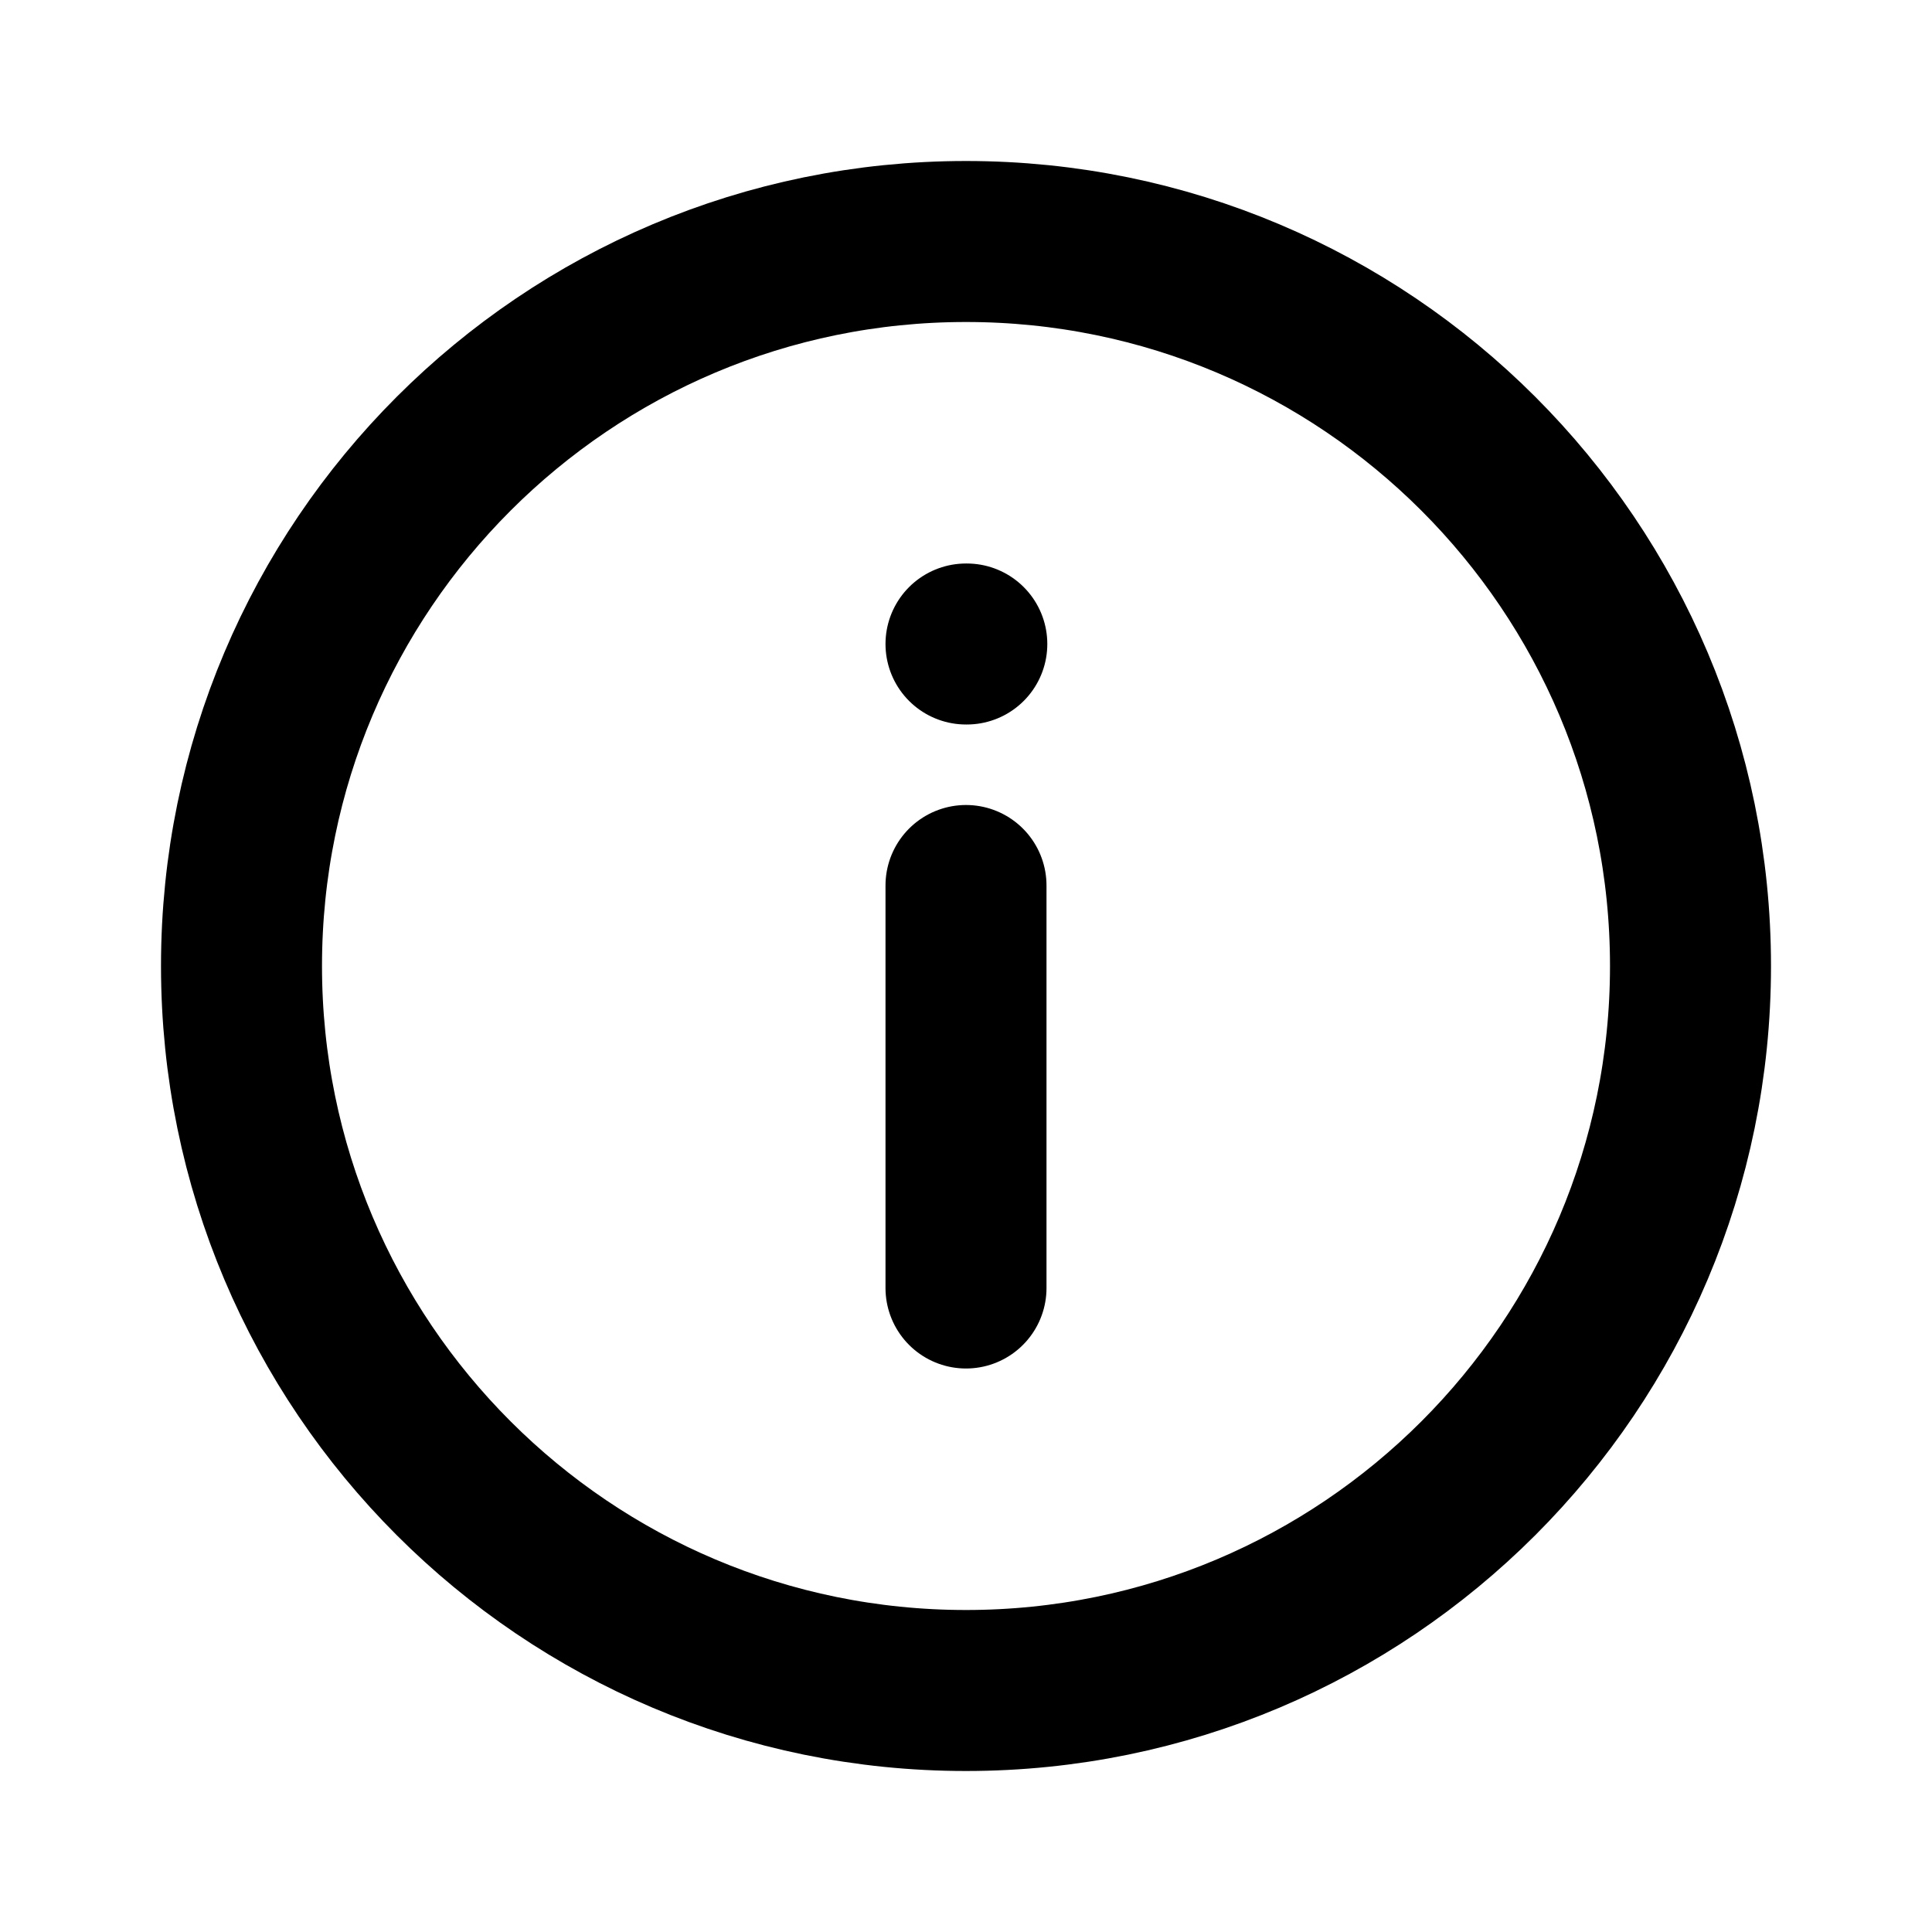
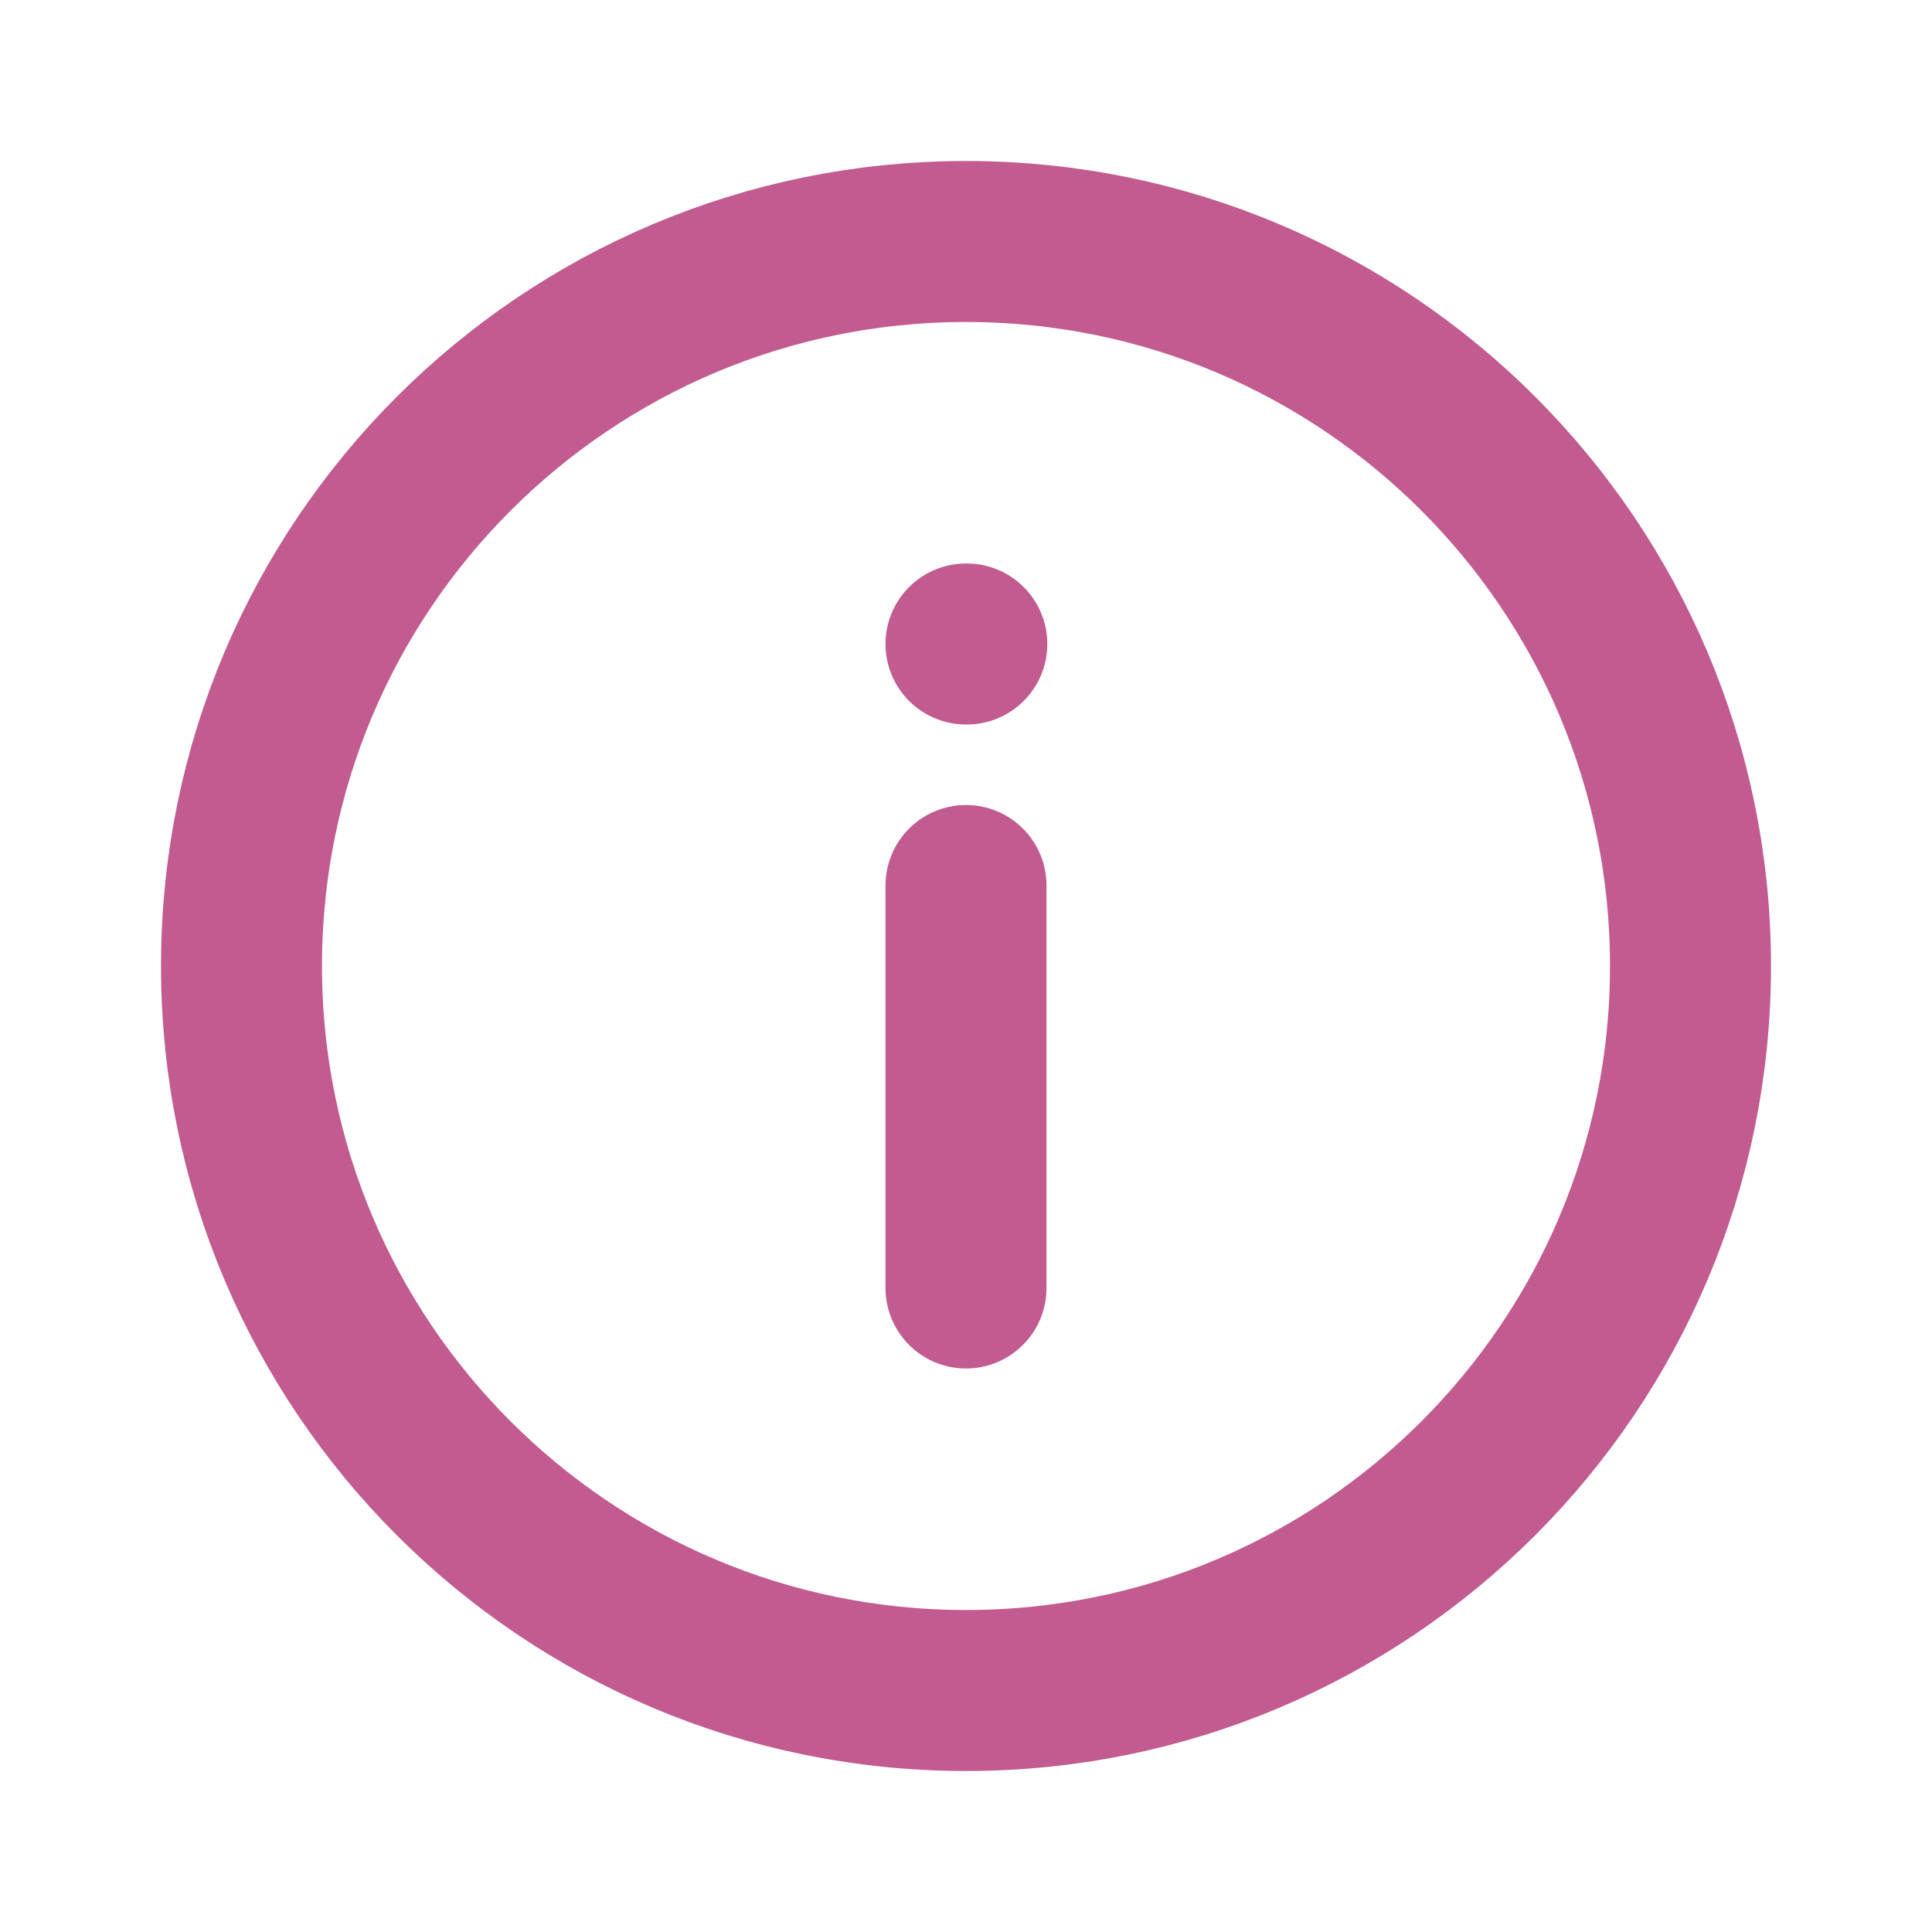
<svg xmlns="http://www.w3.org/2000/svg" width="800px" height="800px" viewBox="0 0 24 24" fill="none">
-   <path d="M12 8H12.01M12 11V16M21 12C21 16.971 16.971 21 12 21C7.029 21 3 16.971 3 12C3 7.029 7.029 3 12 3C16.971 3 21 7.029 21 12Z" stroke="#000000" stroke-width="2" stroke-linecap="round" stroke-linejoin="round" />
+   <path d="M12 8H12.01M12 11V16M21 12C21 16.971 16.971 21 12 21C7.029 21 3 16.971 3 12C3 7.029 7.029 3 12 3C16.971 3 21 7.029 21 12Z" stroke="#c15b90" stroke-width="2" stroke-linecap="round" stroke-linejoin="round" />
</svg>
